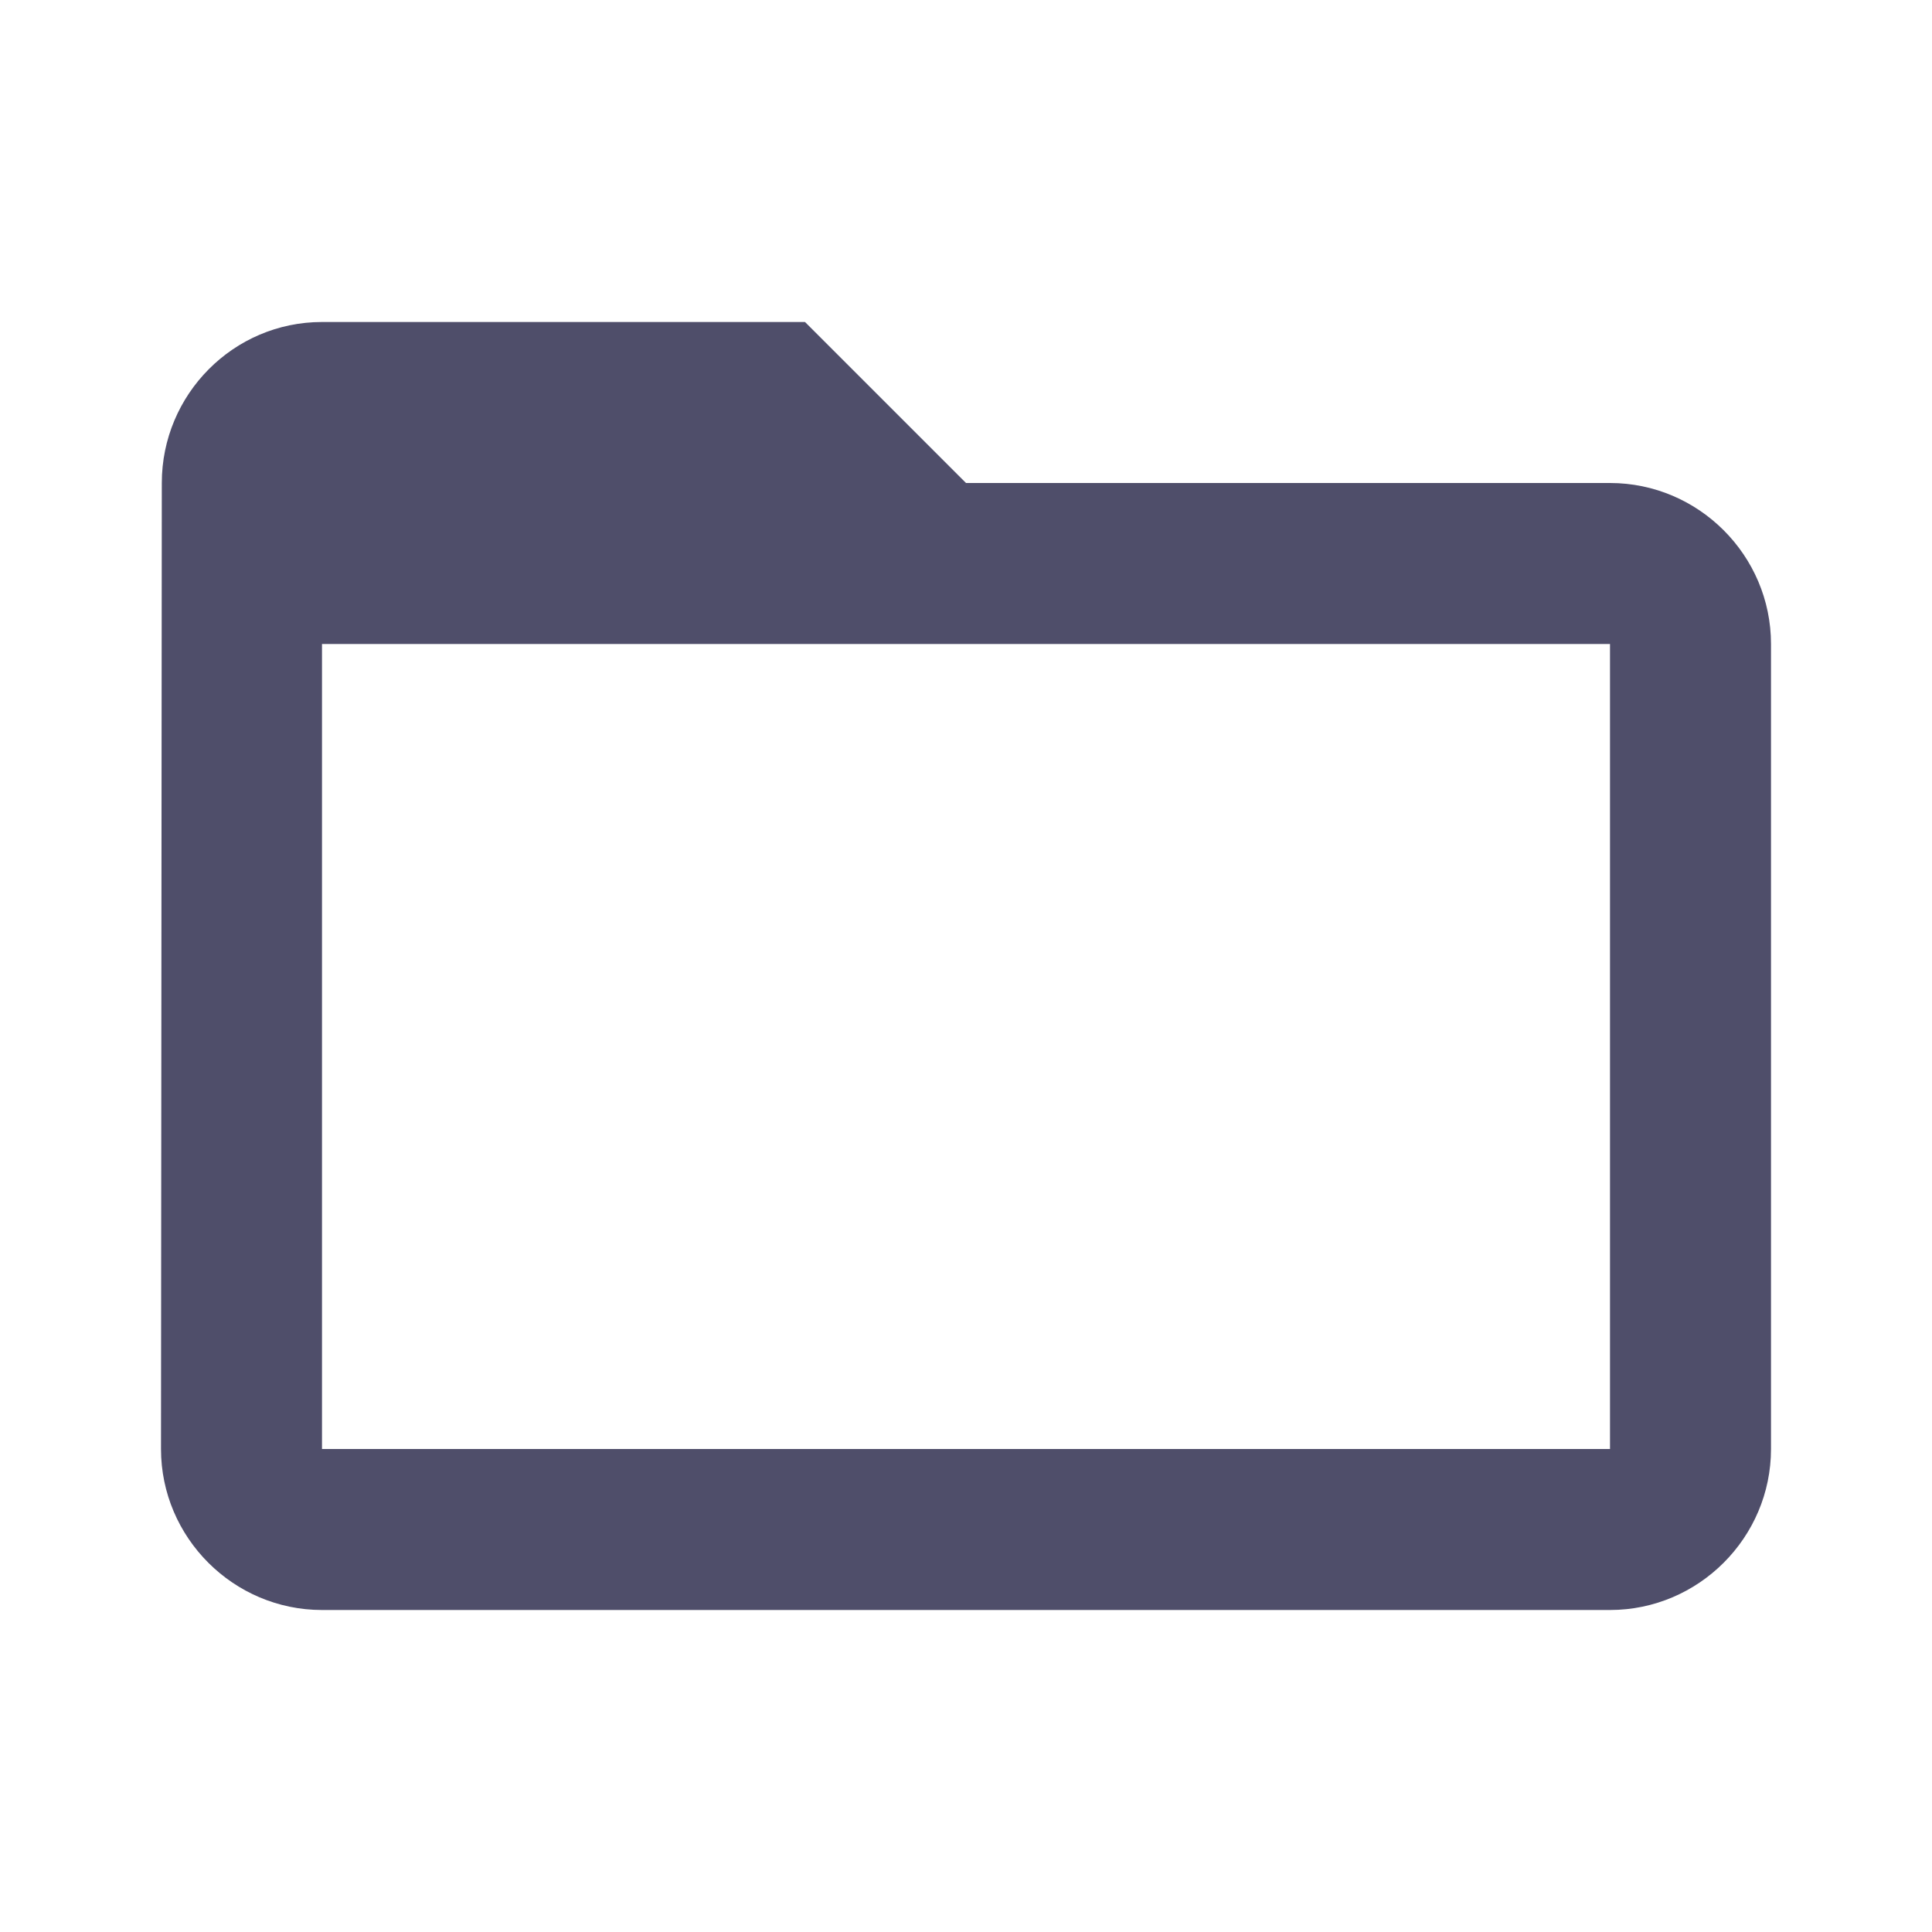
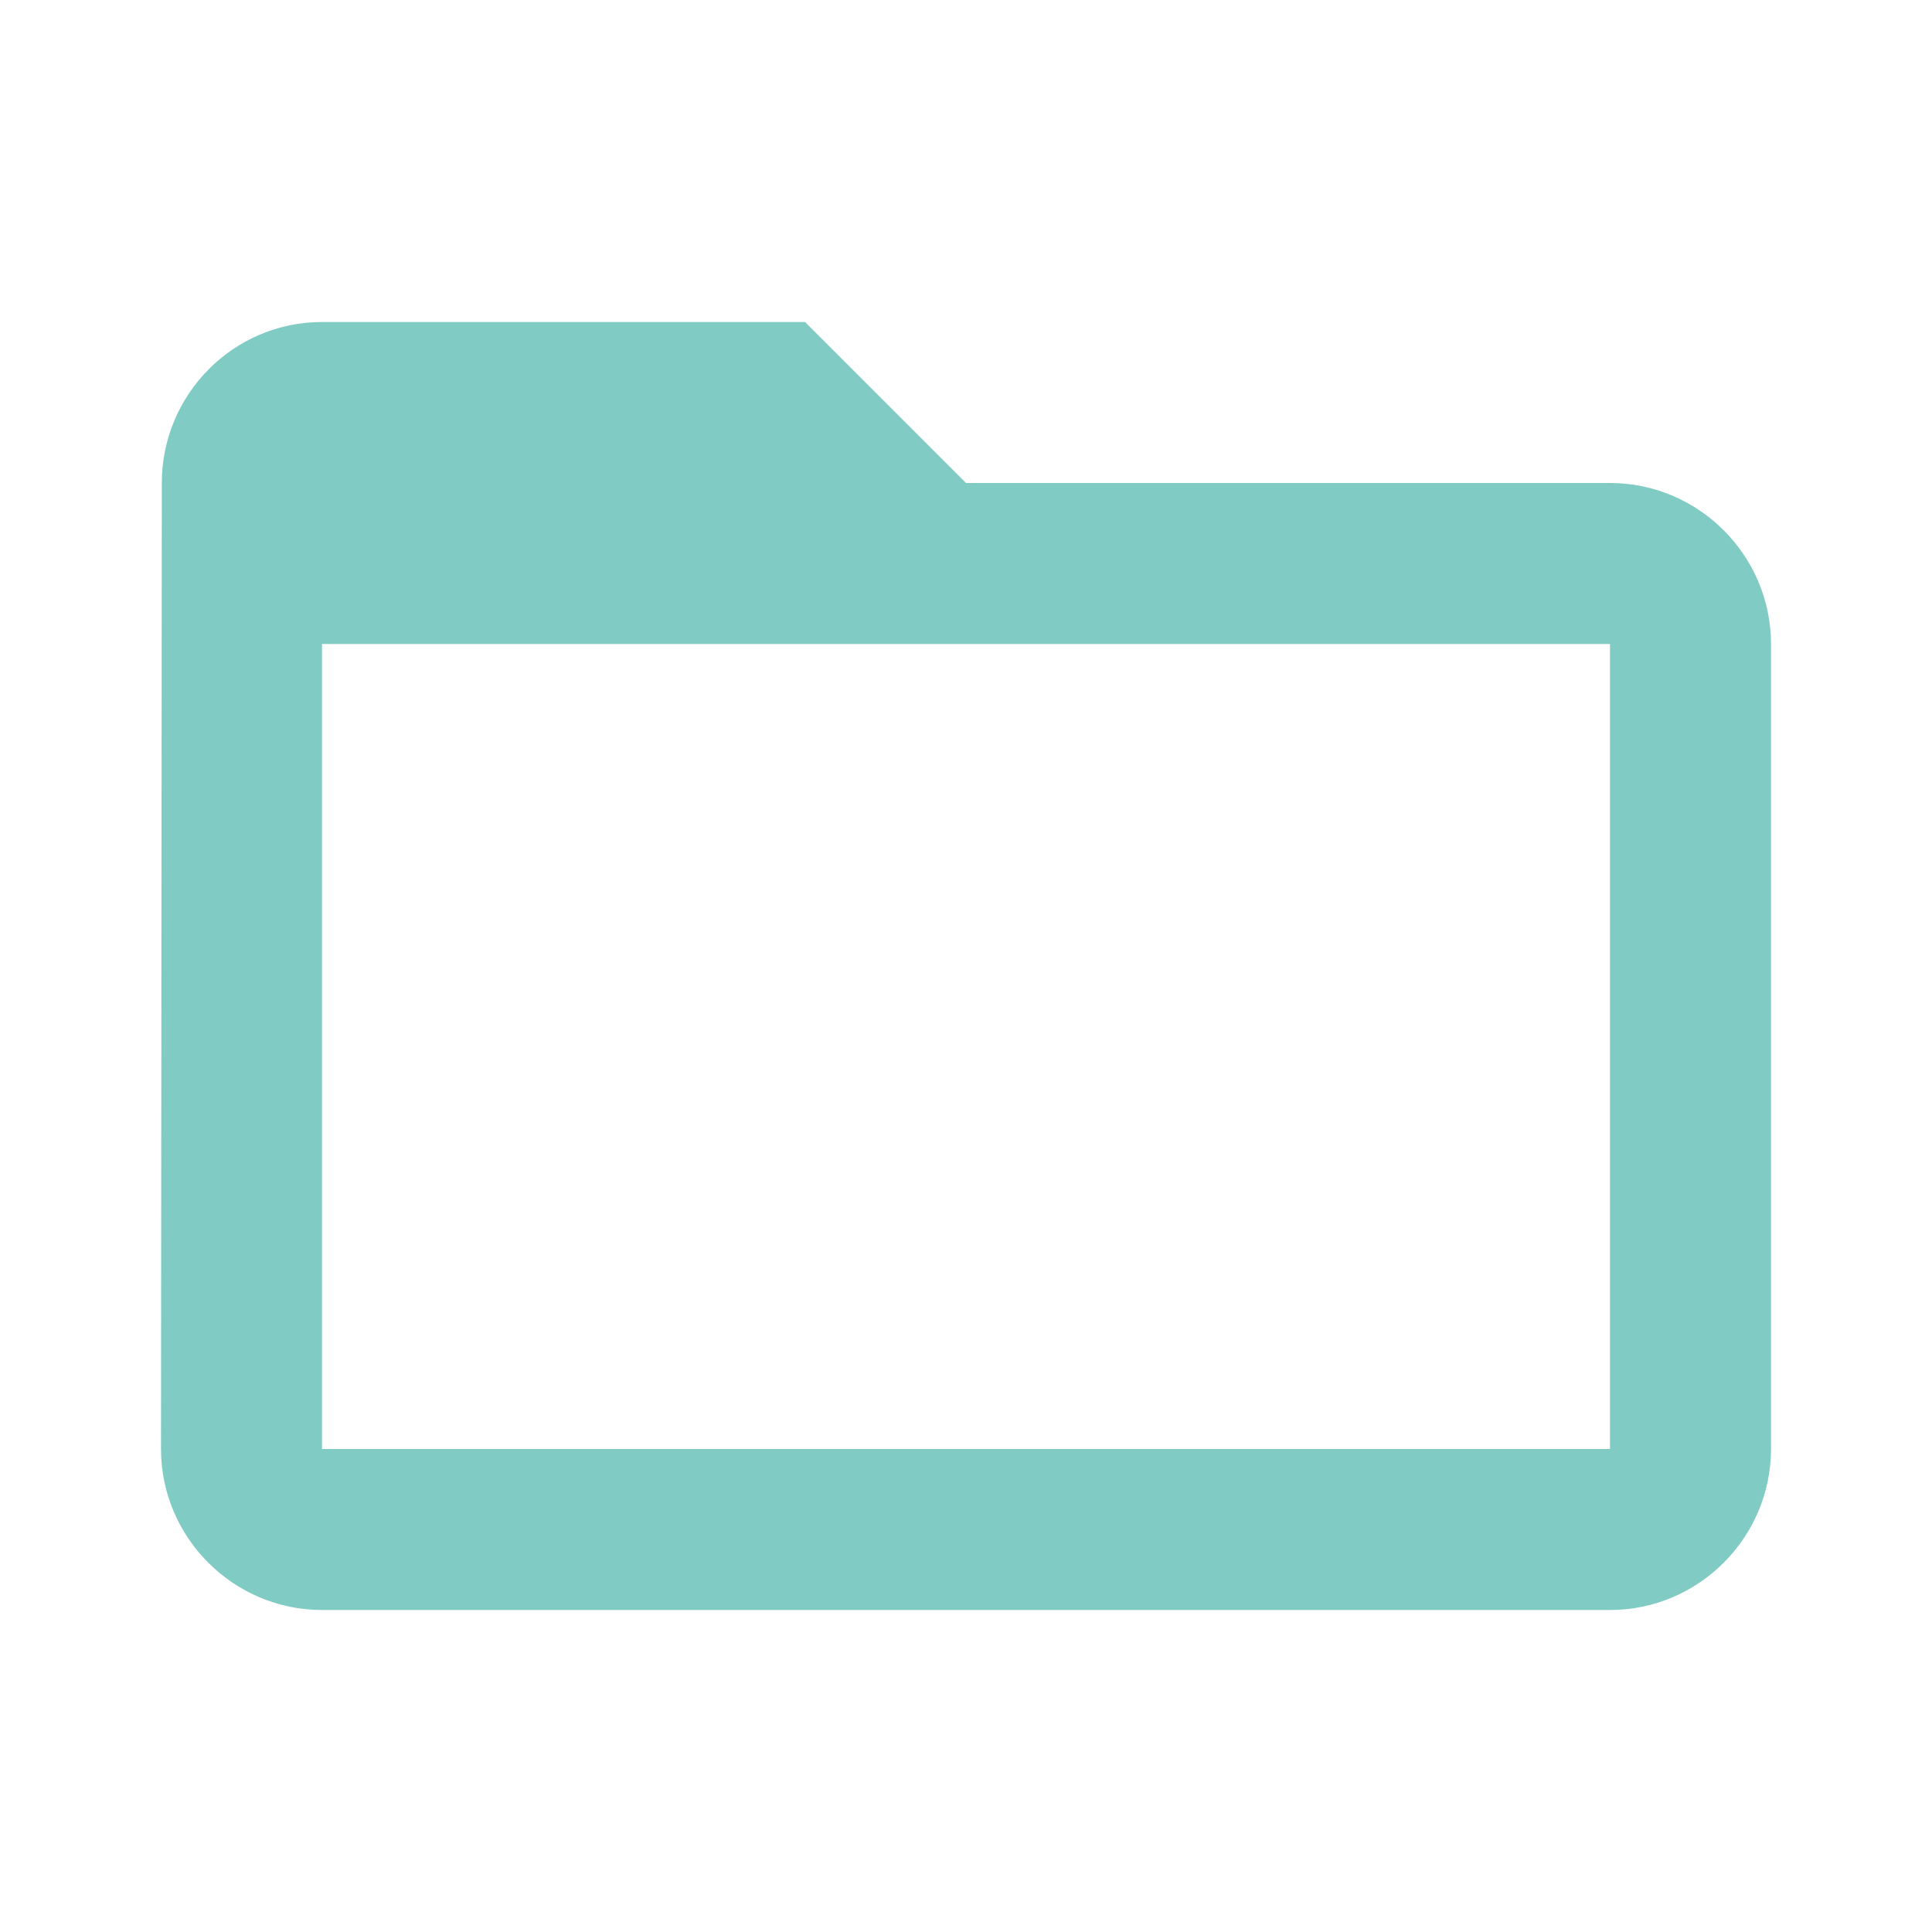
- <svg xmlns="http://www.w3.org/2000/svg" viewBox="0 0 24 24" fill="#4F4E6A">
+ <svg xmlns="http://www.w3.org/2000/svg" viewBox="0 0 24 24" fill="hsl(174, 42%, 65%)">
  <path d="M20 6h-8l-2-2H4c-1.1 0-1.99.9-1.99 2L2 18c0 1.1.9 2 2 2h16c1.1 0 2-.9 2-2V8c0-1.1-.9-2-2-2zm0 12H4V8h16v10z" />
</svg>
